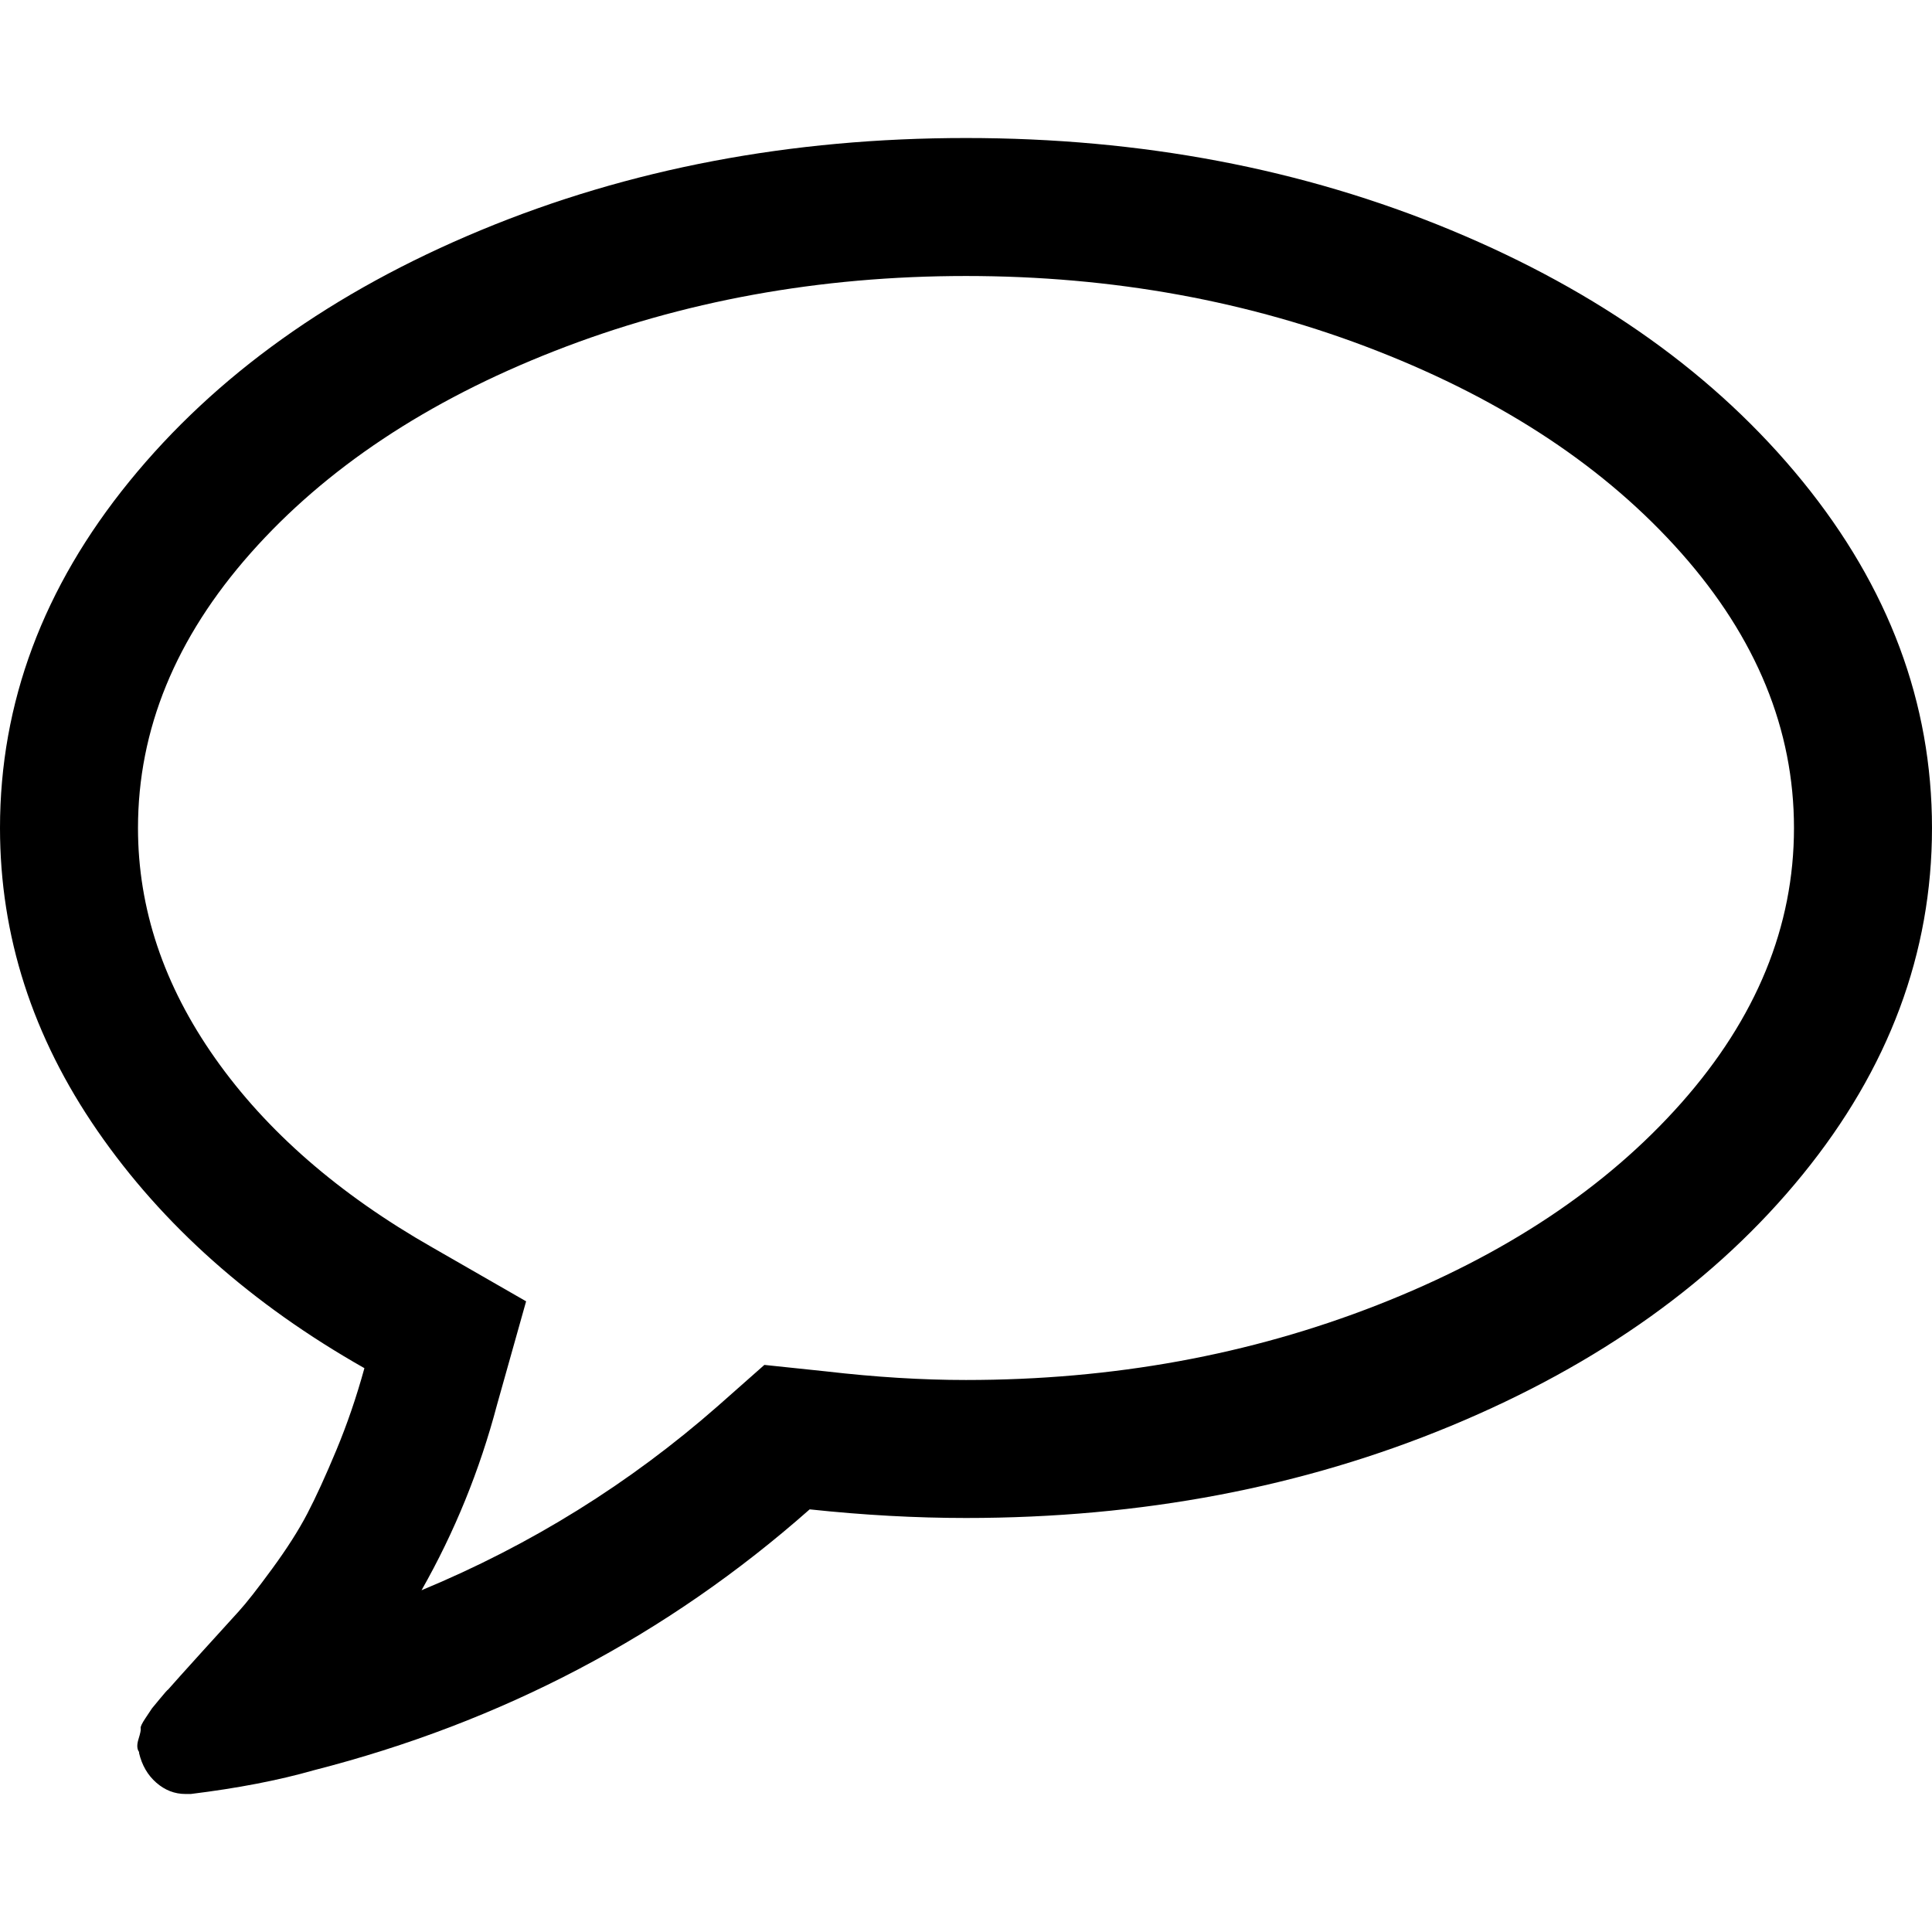
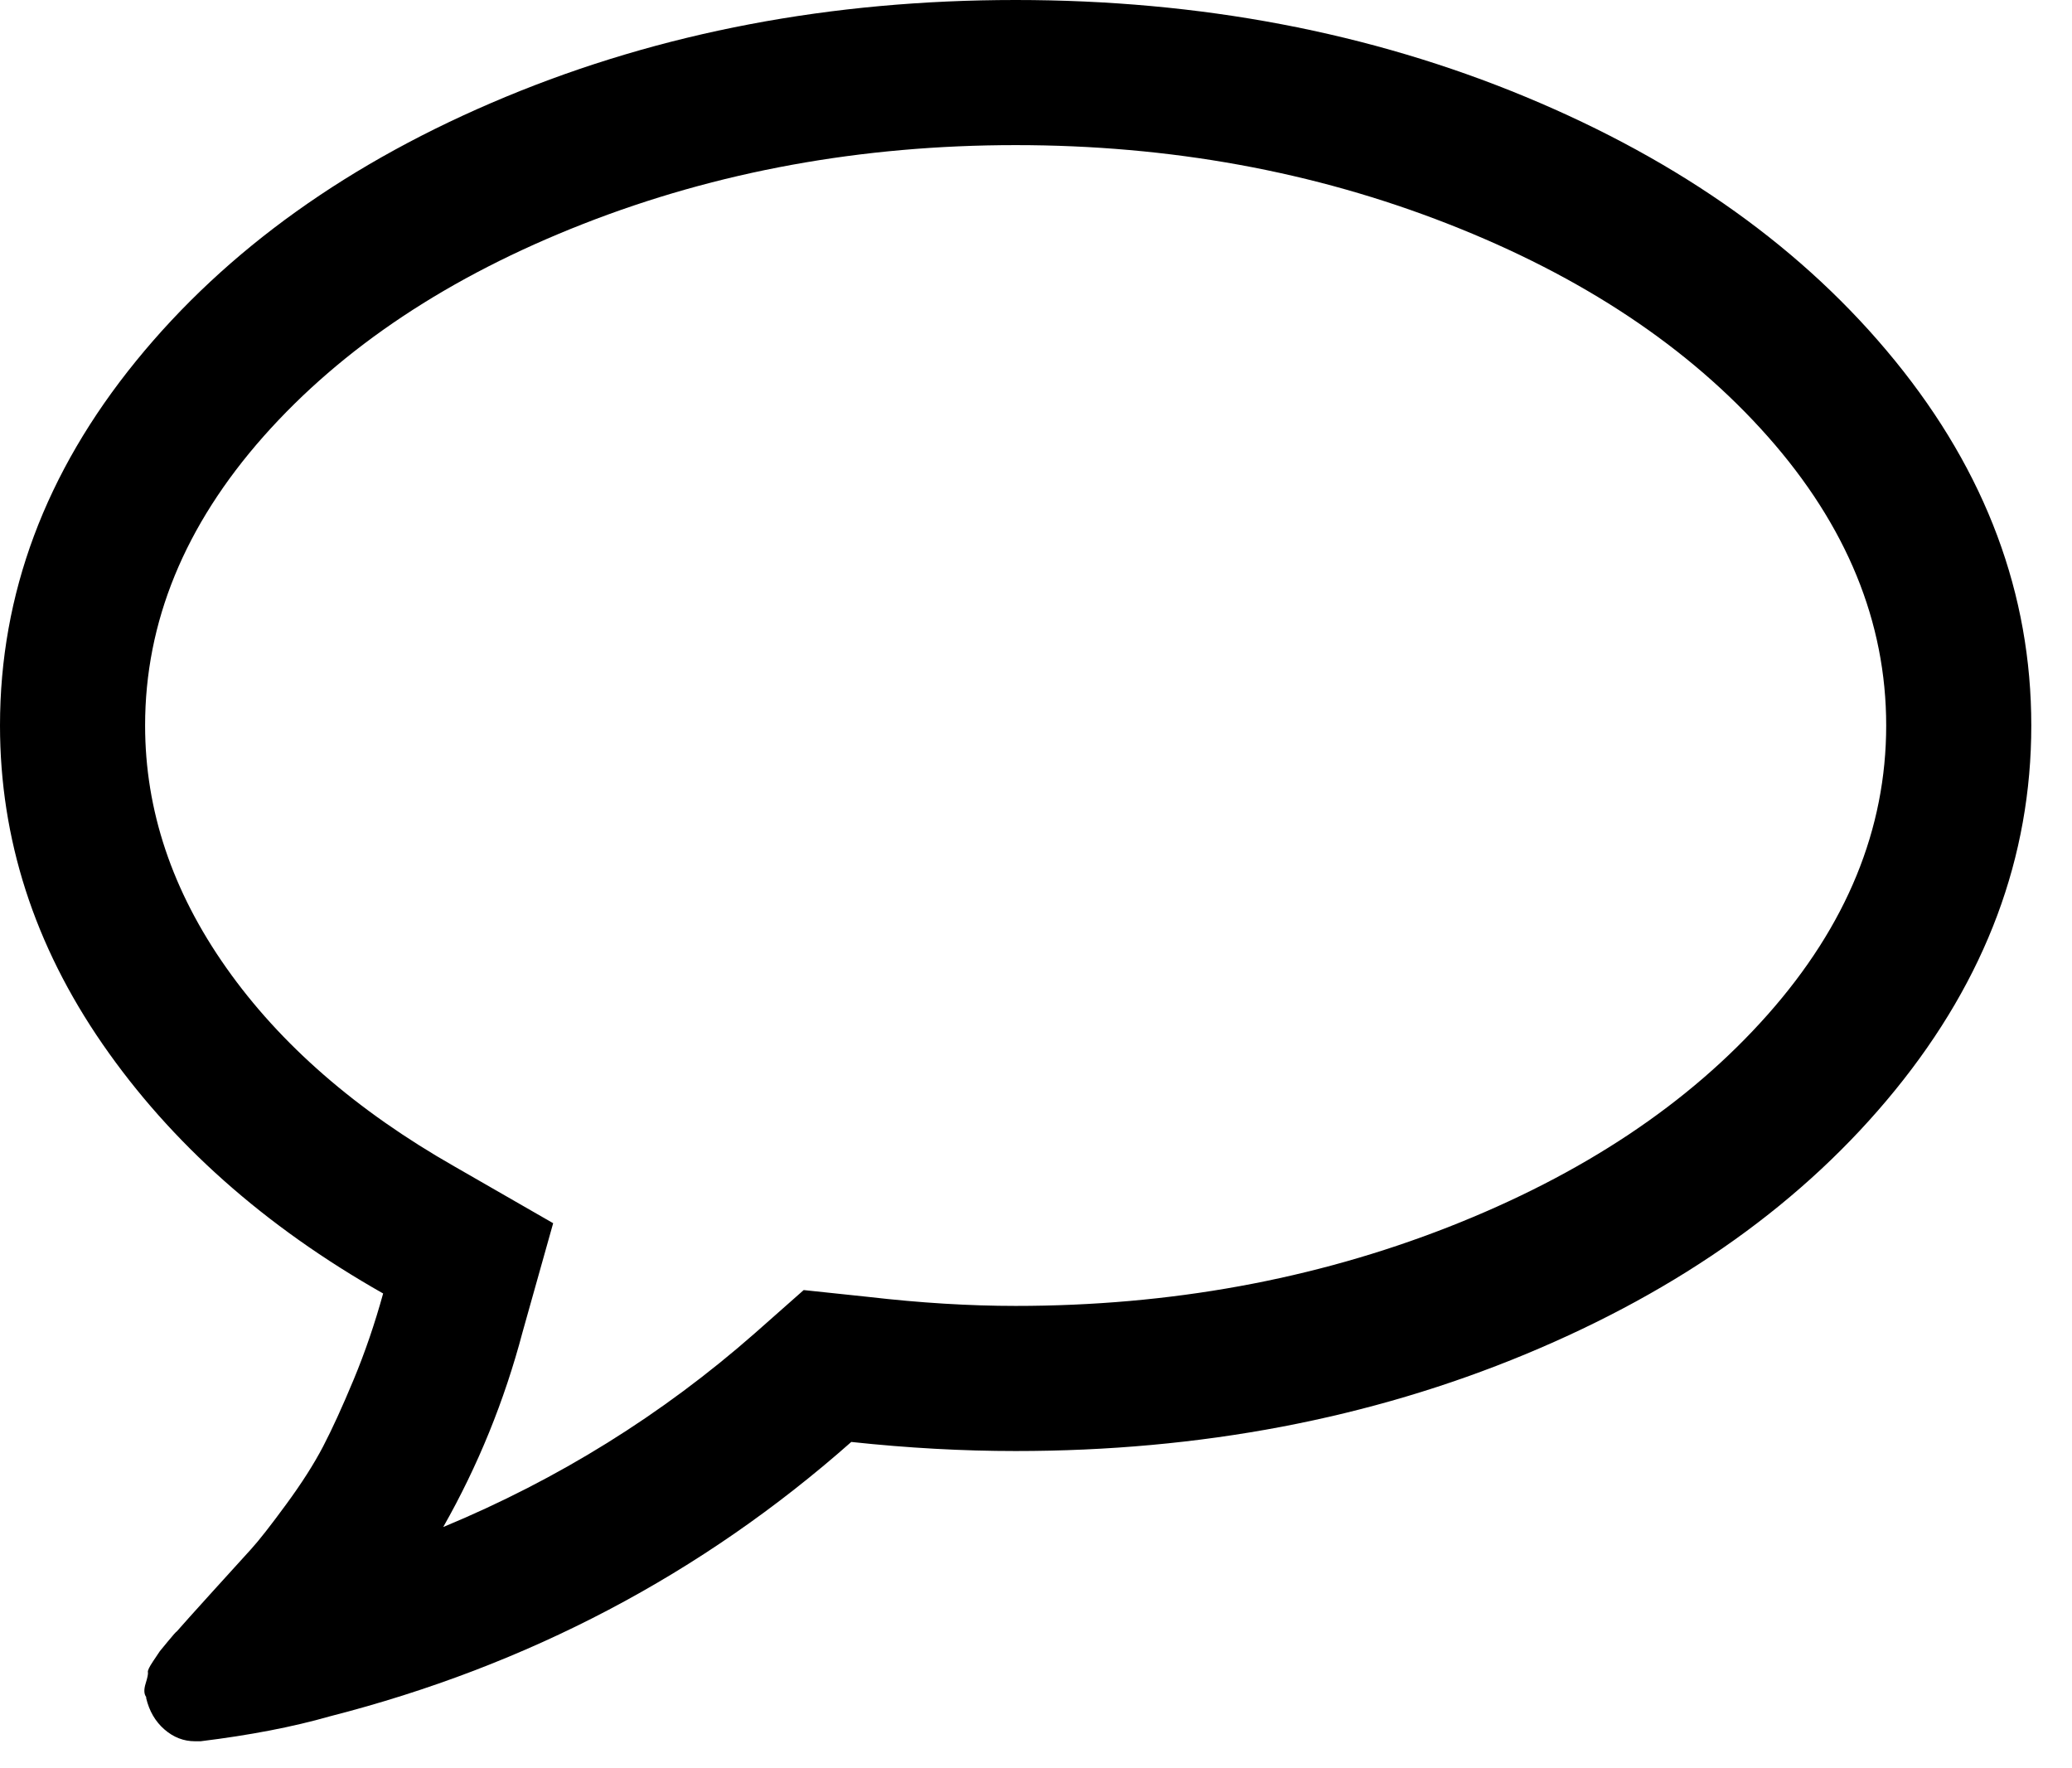
- <svg xmlns="http://www.w3.org/2000/svg" version="1.1" id="Capa_1" x="0px" y="0px" width="511.626px" height="511.627px" viewBox="0 0 511.626 511.627" style="enable-background:new 0 0 511.626 511.627;" xml:space="preserve">
-   <g>
-     <path d="M477.364,127.481c-22.839-28.072-53.864-50.248-93.072-66.522c-39.208-16.274-82.036-24.41-128.479-24.41   c-46.442,0-89.269,8.136-128.478,24.41c-39.209,16.274-70.233,38.446-93.074,66.522C11.419,155.555,0,186.15,0,219.269   c0,28.549,8.61,55.299,25.837,80.232c17.227,24.934,40.778,45.874,70.664,62.813c-2.096,7.611-4.57,14.842-7.426,21.7   c-2.855,6.851-5.424,12.467-7.708,16.847c-2.286,4.374-5.376,9.23-9.281,14.555c-3.899,5.332-6.849,9.093-8.848,11.283   c-1.997,2.19-5.28,5.801-9.851,10.848c-4.565,5.041-7.517,8.33-8.848,9.853c-0.193,0.097-0.953,0.948-2.285,2.574   c-1.331,1.615-1.999,2.419-1.999,2.419l-1.713,2.57c-0.953,1.42-1.381,2.327-1.287,2.703c0.096,0.384-0.094,1.335-0.57,2.854   c-0.477,1.526-0.428,2.669,0.142,3.429v0.287c0.762,3.234,2.283,5.853,4.567,7.851c2.284,1.992,4.858,2.991,7.71,2.991h1.429   c12.375-1.526,23.223-3.613,32.548-6.279c49.87-12.751,93.649-35.782,131.334-69.094c14.274,1.523,28.074,2.283,41.396,2.283   c46.442,0,89.271-8.135,128.479-24.414c39.208-16.276,70.233-38.444,93.072-66.517c22.843-28.072,34.263-58.67,34.263-91.789   C511.626,186.154,500.207,155.555,477.364,127.481z M445.244,292.075c-19.896,22.456-46.733,40.303-80.517,53.529   c-33.784,13.223-70.093,19.842-108.921,19.842c-11.609,0-23.98-0.76-37.113-2.286l-16.274-1.708l-12.277,10.852   c-23.408,20.558-49.582,36.829-78.513,48.821c8.754-15.414,15.416-31.785,19.986-49.102l7.708-27.412l-24.838-14.27   c-24.744-14.093-43.918-30.793-57.53-50.114c-13.61-19.315-20.412-39.638-20.412-60.954c0-26.077,9.945-50.343,29.834-72.803   c19.895-22.458,46.729-40.303,80.515-53.531c33.786-13.229,70.089-19.849,108.92-19.849c38.828,0,75.13,6.617,108.914,19.845   c33.783,13.229,60.62,31.073,80.517,53.531c19.89,22.46,29.834,46.727,29.834,72.802S465.133,269.615,445.244,292.075z" />
-   </g>
-   <g>
- </g>
-   <g>
- </g>
-   <g>
- </g>
-   <g>
- </g>
-   <g>
- </g>
-   <g>
- </g>
-   <g>
- </g>
-   <g>
- </g>
-   <g>
- </g>
-   <g>
- </g>
-   <g>
- </g>
-   <g>
- </g>
-   <g>
- </g>
-   <g>
- </g>
-   <g>
- </g>
+ <svg xmlns="http://www.w3.org/2000/svg" viewBox="0 0 34 29" fill="none">
+   <path d="M31.1 5.924C29.612 4.095 27.591 2.651 25.036 1.59C22.482 0.53 19.692 0 16.666 0C13.64 0 10.85 0.53 8.296 1.59C5.741 2.651 3.72 4.095 2.232 5.924C0.744 7.753 0 9.746 0 11.904C0 13.764 0.561 15.507 1.683 17.131C2.806 18.756 4.34 20.12 6.287 21.223C6.15 21.719 5.989 22.19 5.803 22.637C5.617 23.084 5.45 23.449 5.301 23.735C5.152 24.02 4.951 24.336 4.696 24.683C4.442 25.03 4.25 25.275 4.12 25.418C3.99 25.561 3.776 25.796 3.478 26.125C3.181 26.453 2.988 26.668 2.902 26.767C2.889 26.773 2.84 26.828 2.753 26.934C2.666 27.04 2.623 27.092 2.623 27.092L2.511 27.259C2.449 27.352 2.421 27.411 2.427 27.436C2.433 27.461 2.421 27.523 2.39 27.622C2.359 27.721 2.362 27.795 2.399 27.845V27.864C2.449 28.074 2.548 28.245 2.697 28.375C2.846 28.505 3.013 28.57 3.199 28.57H3.292C4.098 28.471 4.805 28.335 5.413 28.161C8.662 27.33 11.514 25.83 13.969 23.659C14.899 23.759 15.798 23.808 16.666 23.808C19.692 23.808 22.482 23.278 25.036 22.218C27.591 21.157 29.612 19.713 31.1 17.884C32.588 16.055 33.332 14.062 33.332 11.904C33.332 9.747 32.588 7.753 31.1 5.924ZM29.007 16.647C27.711 18.11 25.963 19.273 23.762 20.135C21.561 20.996 19.195 21.427 16.666 21.427C15.909 21.427 15.103 21.378 14.248 21.279L13.188 21.167L12.388 21.874C10.863 23.214 9.157 24.274 7.273 25.055C7.843 24.051 8.277 22.984 8.575 21.856L9.077 20.07L7.459 19.14C5.847 18.222 4.597 17.134 3.711 15.876C2.824 14.617 2.381 13.293 2.381 11.904C2.381 10.206 3.029 8.625 4.324 7.161C5.621 5.698 7.369 4.536 9.57 3.674C11.771 2.812 14.136 2.381 16.666 2.381C19.196 2.381 21.561 2.812 23.762 3.674C25.963 4.535 27.711 5.698 29.007 7.161C30.303 8.624 30.951 10.205 30.951 11.904C30.951 13.603 30.303 15.184 29.007 16.647Z" fill="black" />
</svg>
